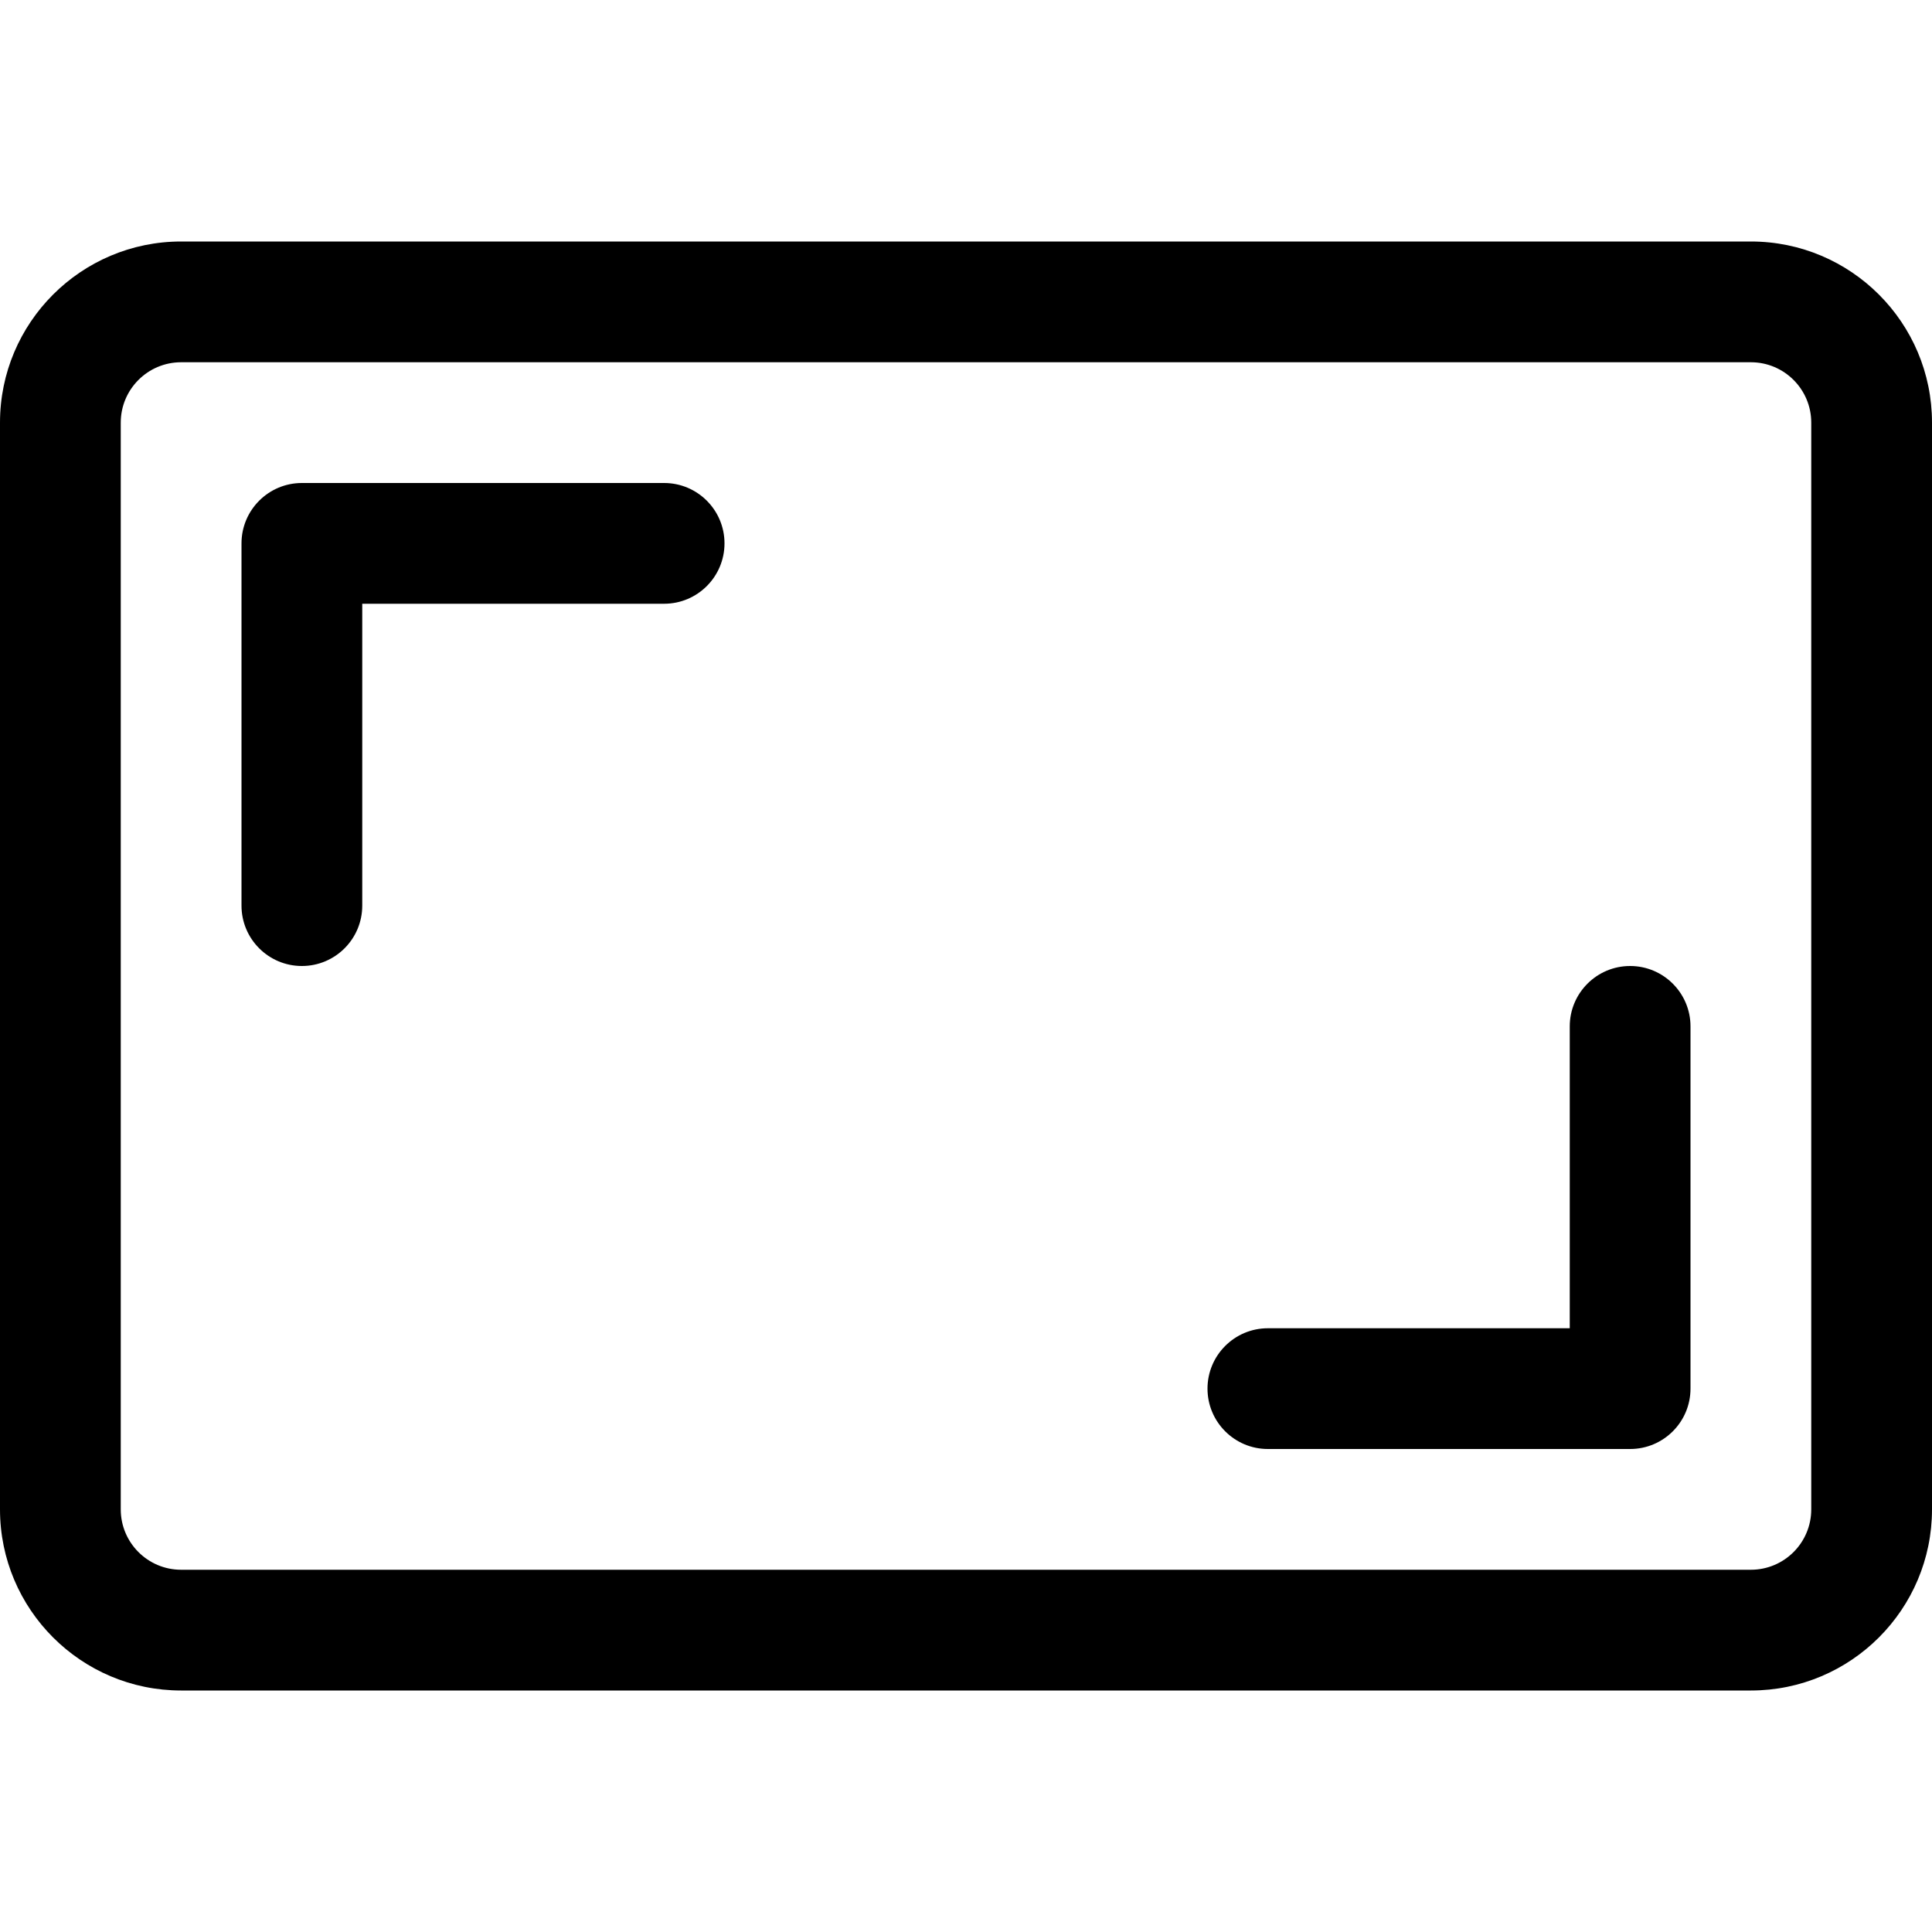
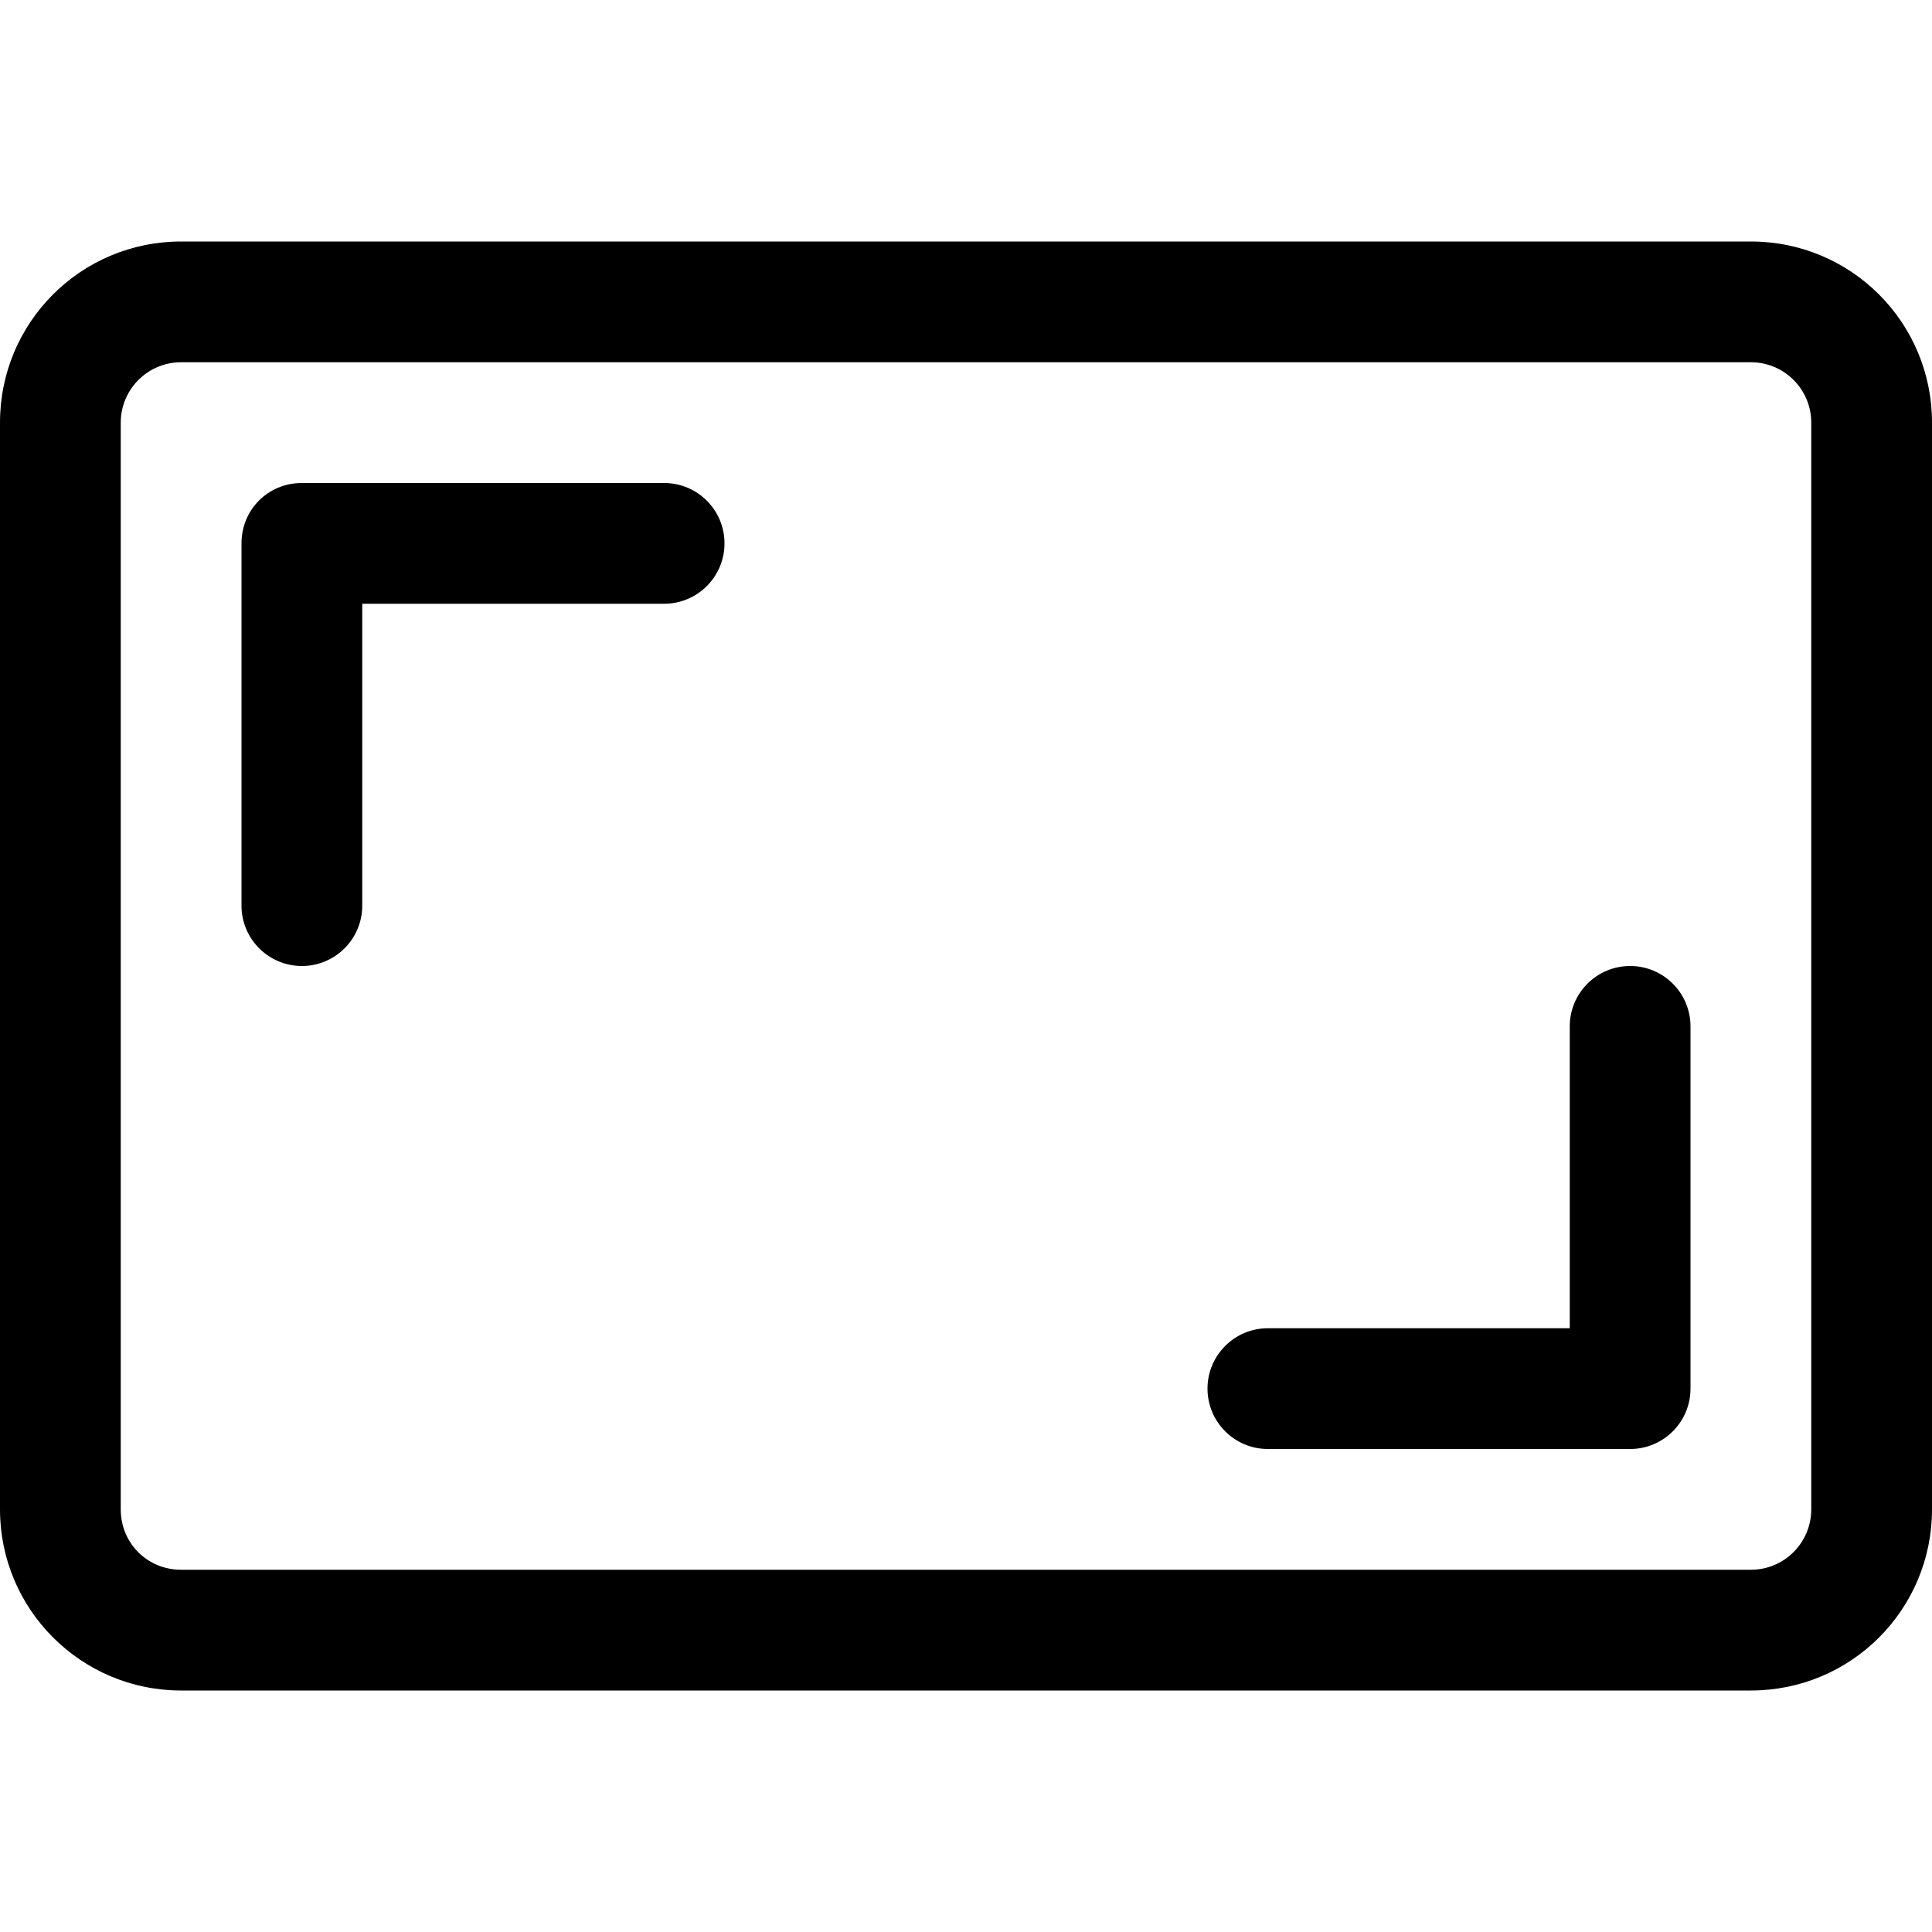
<svg xmlns="http://www.w3.org/2000/svg" width="16" height="16" viewBox="0 0 16 16" fill="none">
-   <path d="M0 3.5C0 2.672 0.672 2 1.5 2H14.5C15.328 2 16 2.672 16 3.5V12.5C16 13.328 15.328 14 14.5 14H1.5C0.672 14 0 13.328 0 12.5V3.5ZM1.5 3C1.224 3 1 3.224 1 3.5V12.5C1 12.776 1.224 13 1.5 13H14.5C14.776 13 15 12.776 15 12.5V3.5C15 3.224 14.776 3 14.5 3H1.5Z" fill="black" />
-   <path d="M2 4.5C2 4.224 2.224 4 2.5 4H5.5C5.776 4 6 4.224 6 4.5C6 4.776 5.776 5 5.5 5H3V7.5C3 7.776 2.776 8 2.5 8C2.224 8 2 7.776 2 7.5V4.5Z" fill="black" />
-   <path d="M14 11.5C14 11.776 13.776 12 13.5 12H10.5C10.224 12 10 11.776 10 11.5C10 11.224 10.224 11 10.5 11H13V8.5C13 8.224 13.224 8 13.5 8C13.776 8 14 8.224 14 8.5V11.5Z" fill="black" />
+   <path d="M0 3.5c0-.83.67-1.5 1.5-1.5h13c.83 0 1.5.67 1.5 1.5v9c0 .83-.67 1.5-1.5 1.5h-13a1.5 1.5 0 0 1-1.5-1.5v-9Zm1.5-.5a.5.5 0 0 0-.5.5v9c0 .28.22.5.5.5h13a.5.5 0 0 0 .5-.5v-9a.5.5 0 0 0-.5-.5h-13Z" fill="#000" />
+   <path d="M2 4.5c0-.28.22-.5.5-.5h3a.5.5 0 0 1 0 1h-2.5v2.5a.5.5 0 0 1-1 0v-3Zm12 7a.5.5 0 0 1-.5.5h-3a.5.5 0 0 1 0-1h2.5v-2.5a.5.5 0 0 1 1 0v3Z" fill="#000" />
</svg>
